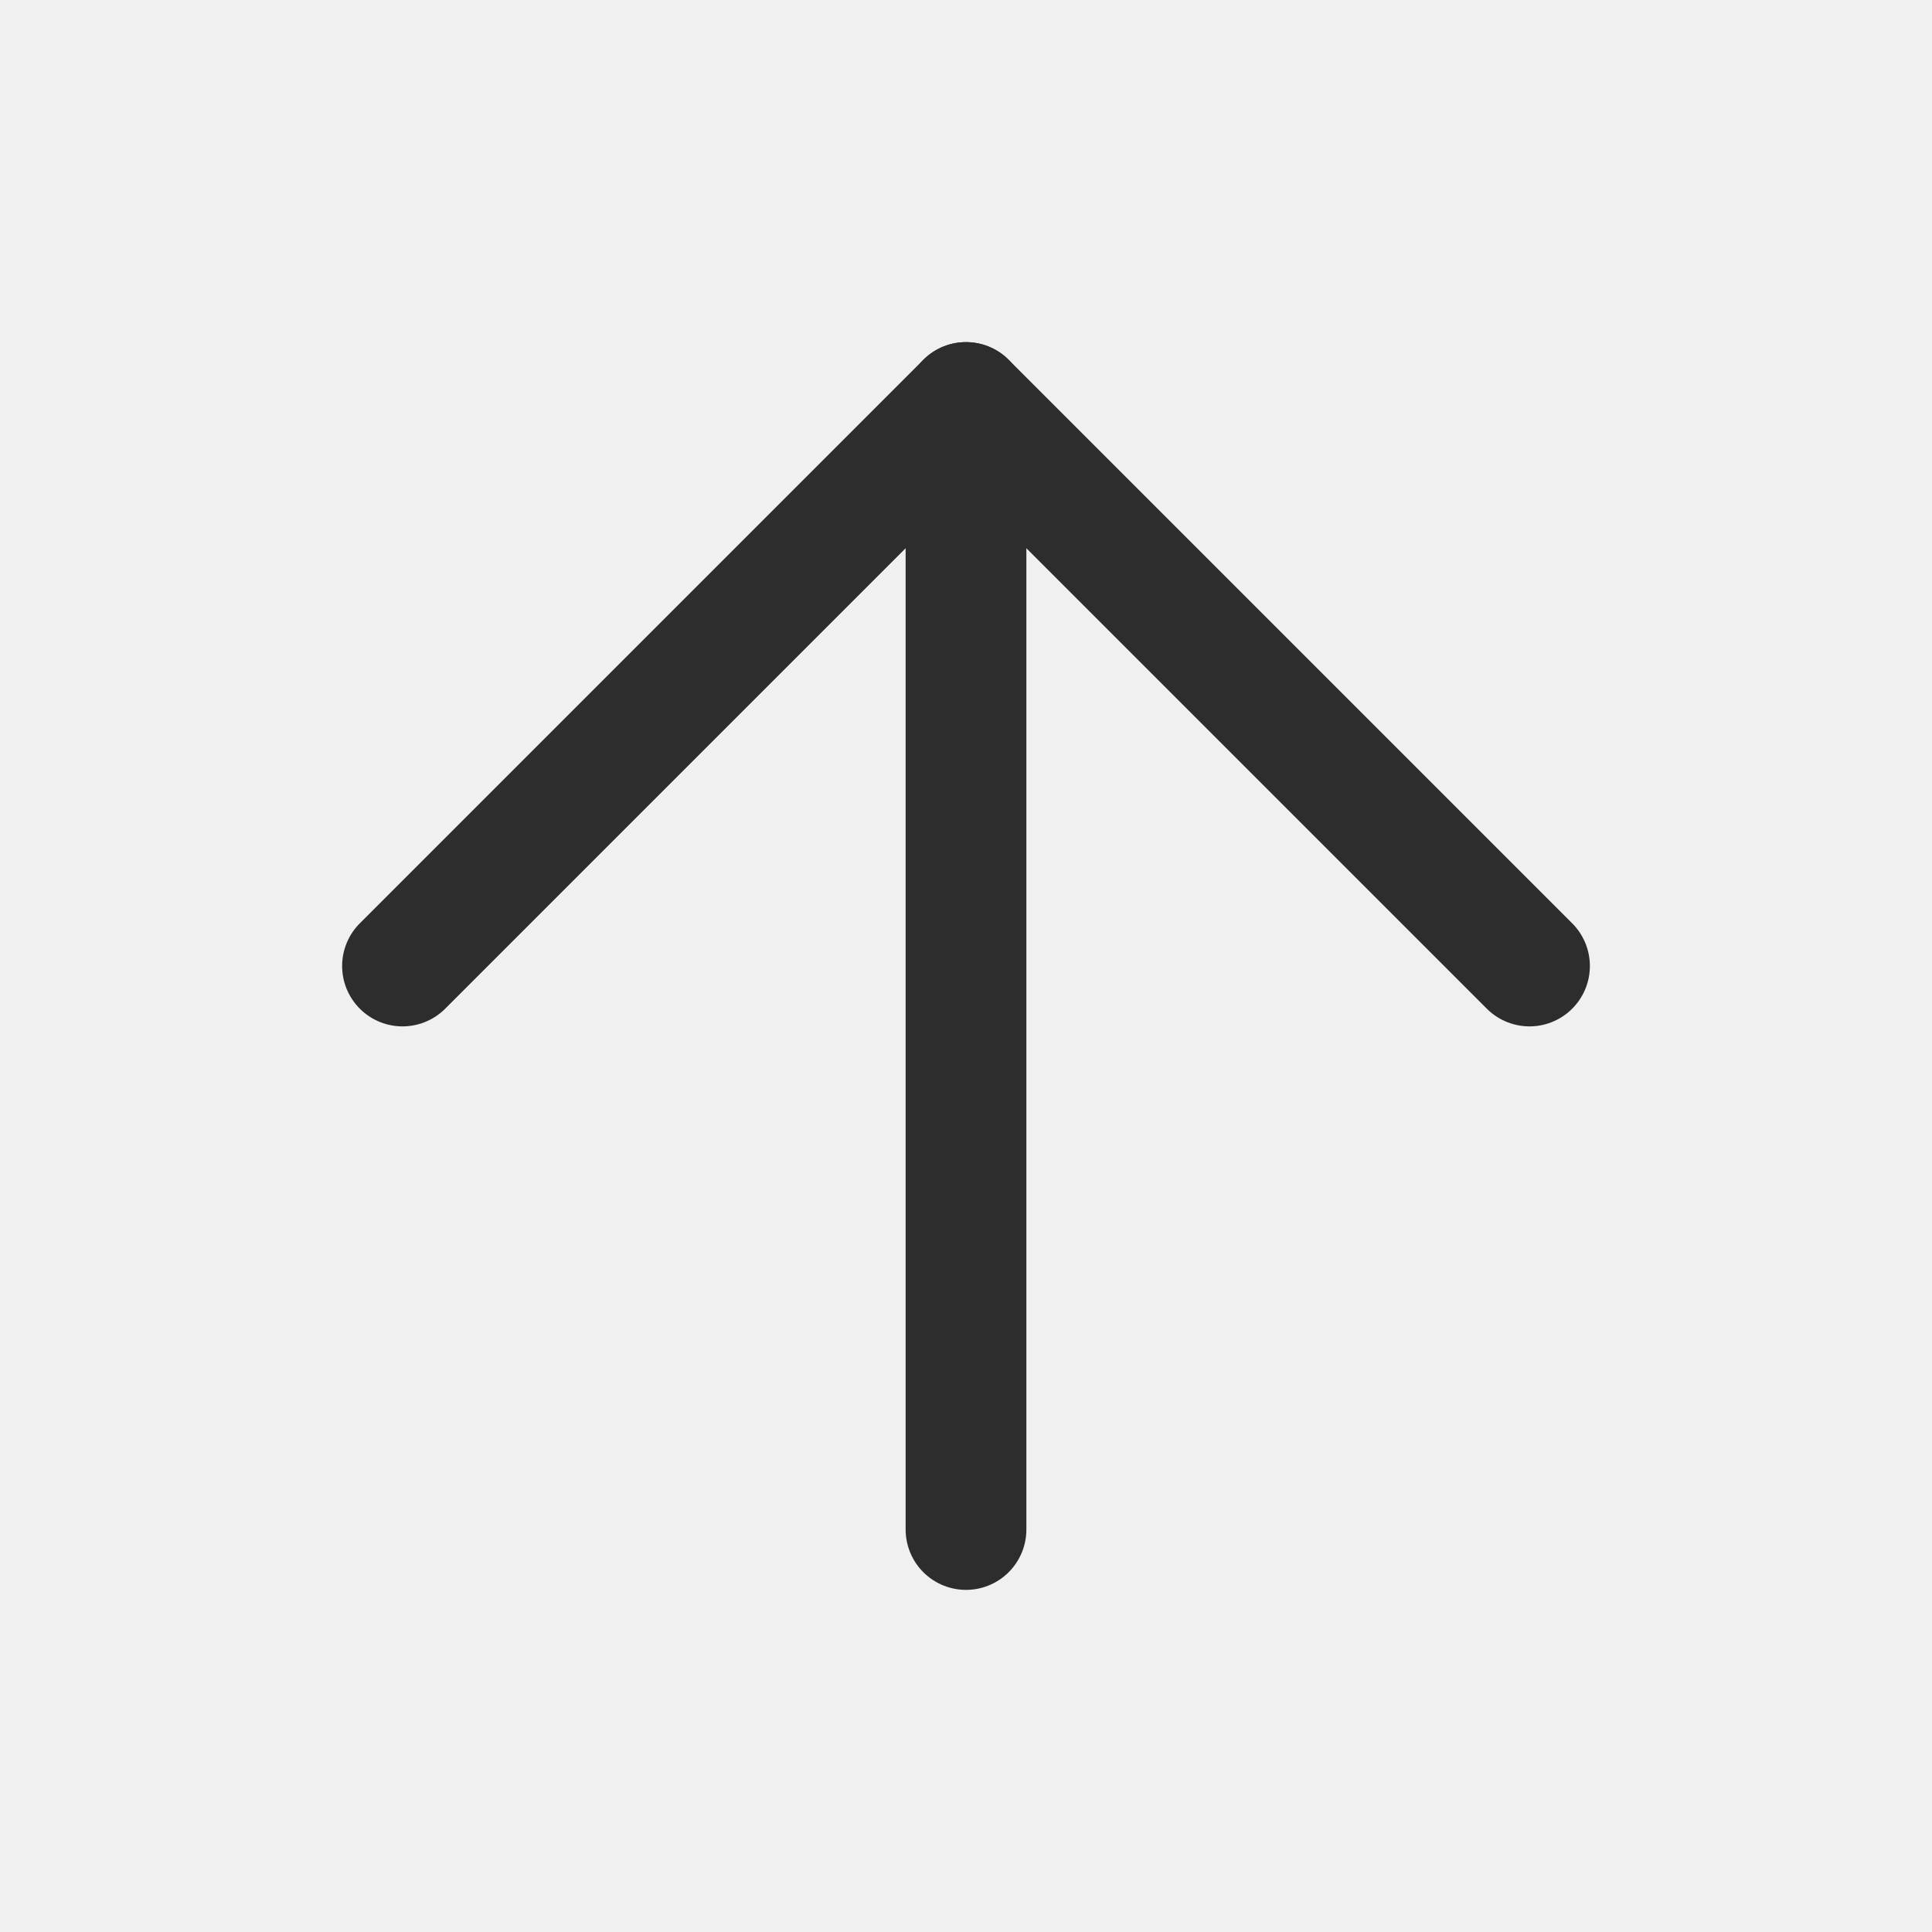
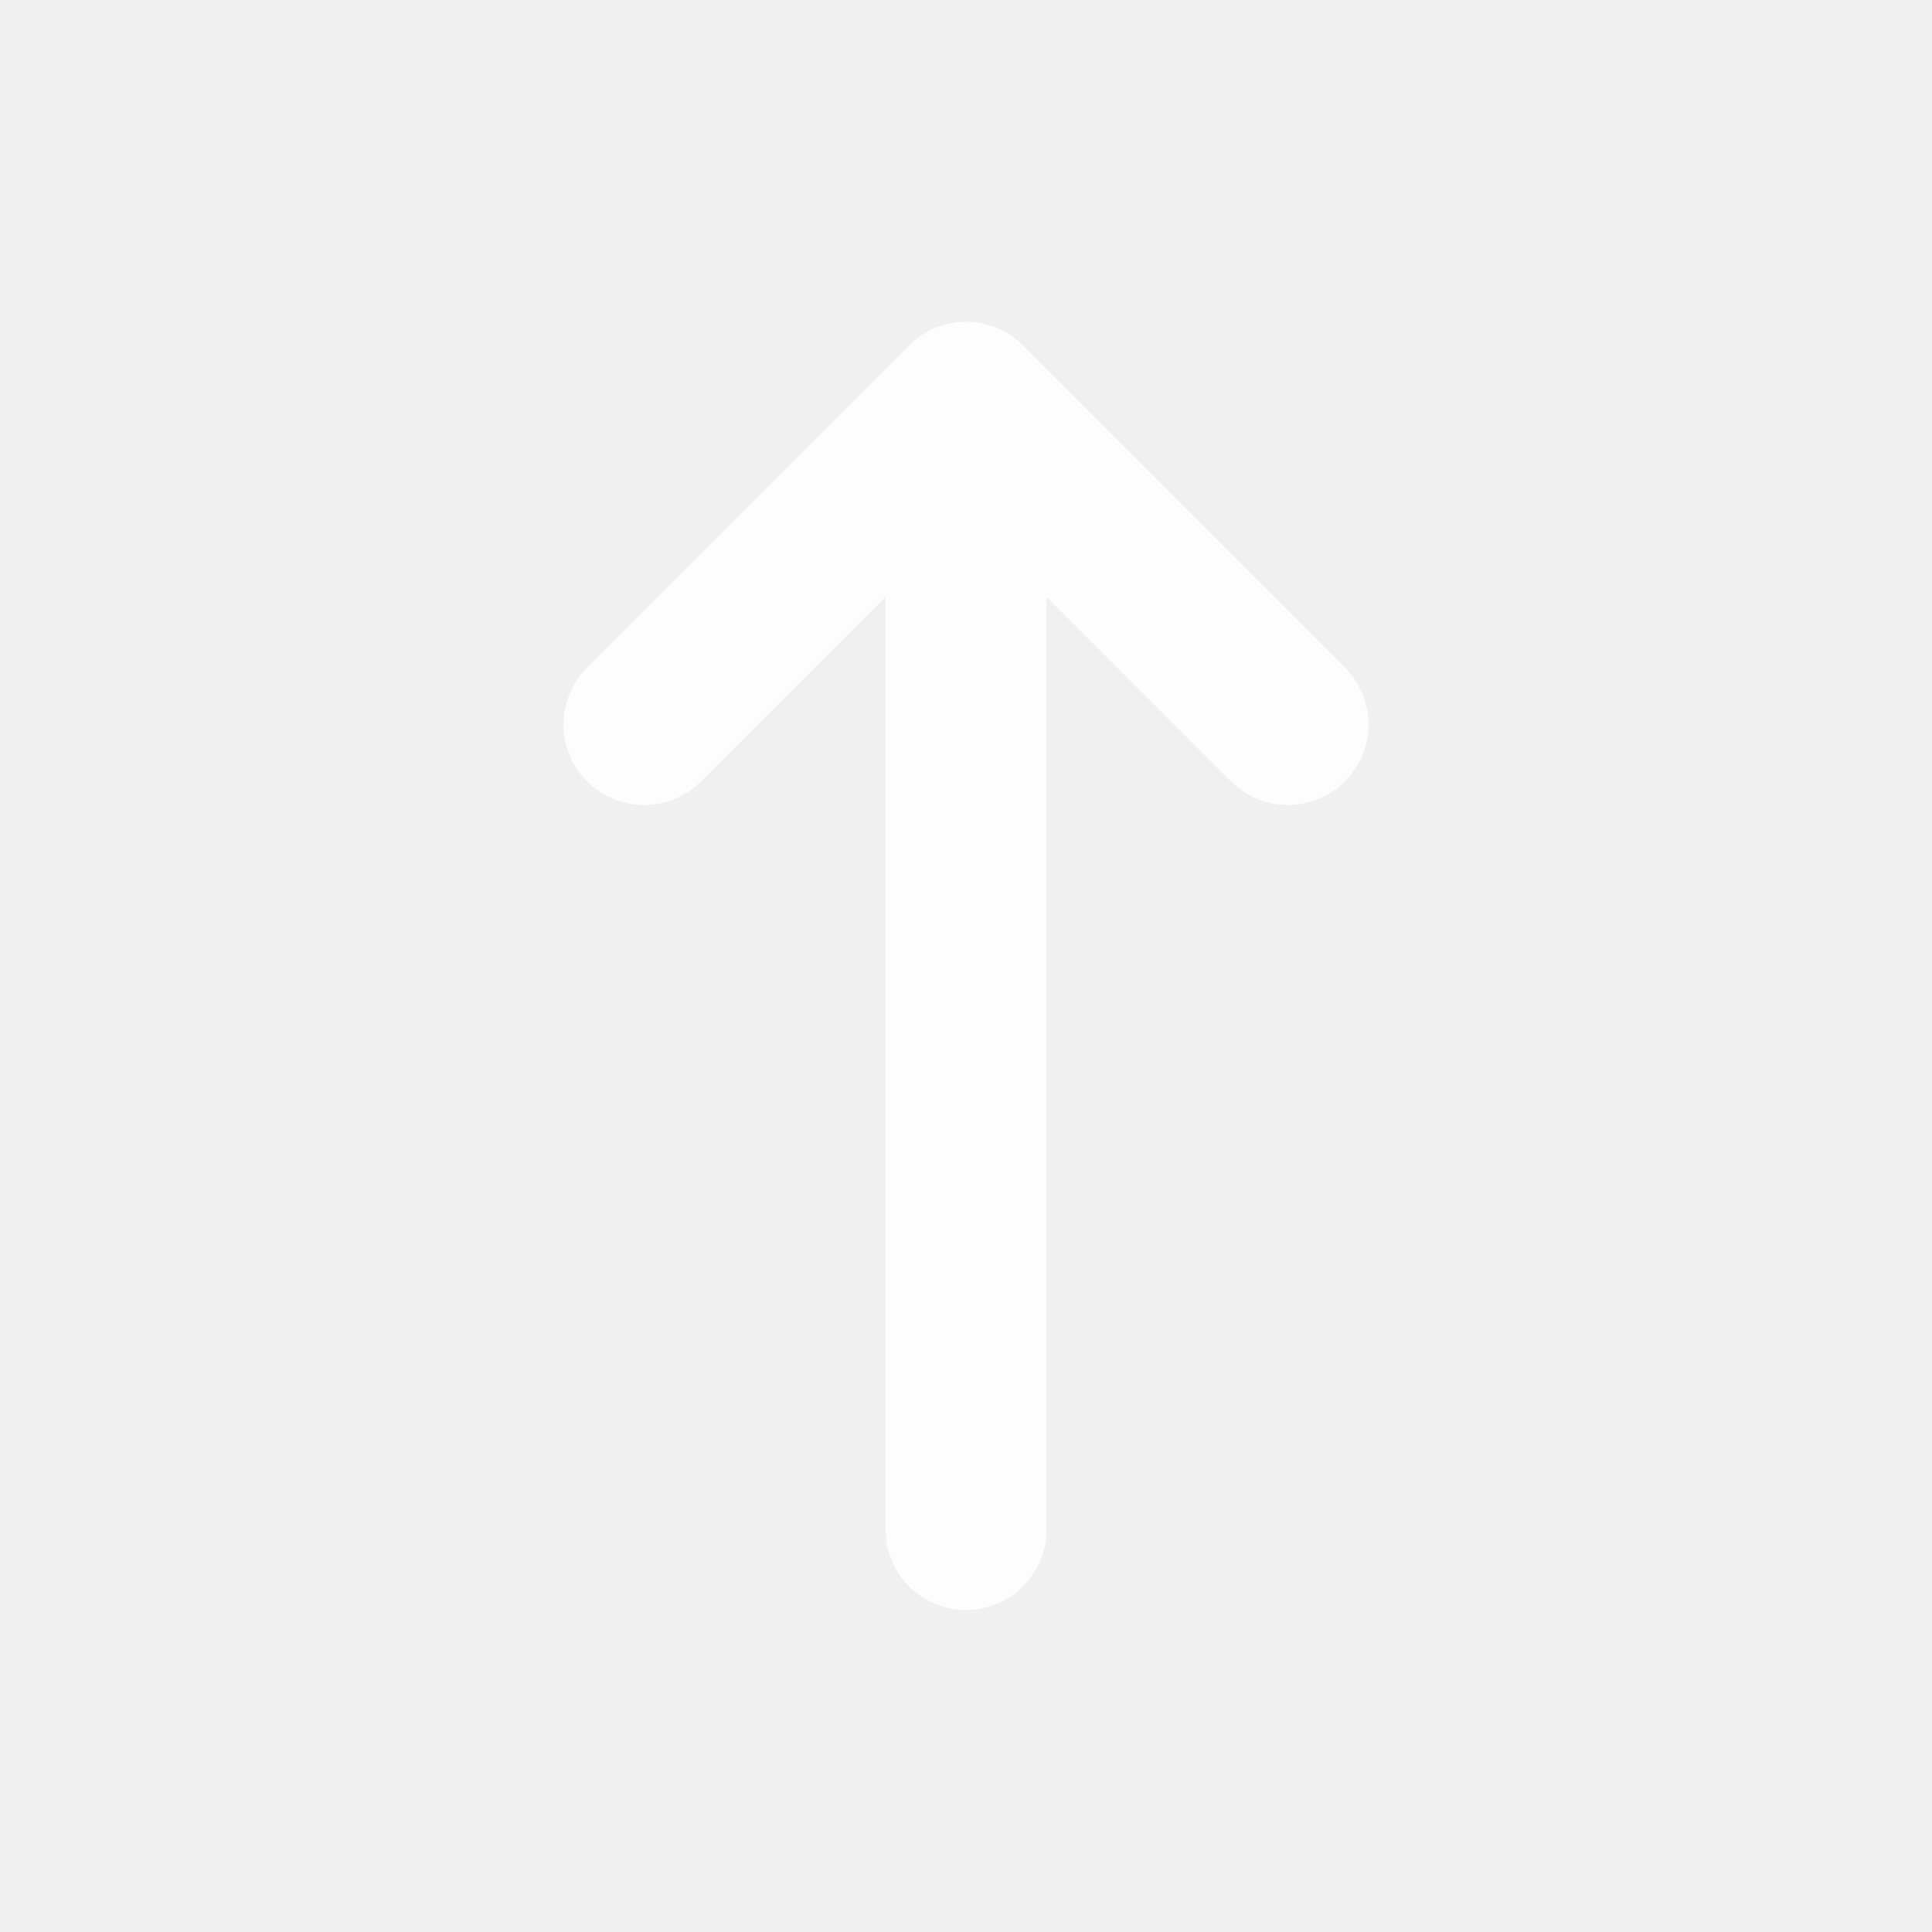
<svg xmlns="http://www.w3.org/2000/svg" width="24" height="24" viewBox="0 0 24 24" fill="none">
-   <path d="M12 19L12 5" stroke="#2D2D2D" stroke-width="1.5" stroke-linecap="round" stroke-linejoin="round" />
-   <path d="M5 12L12 5L19 12" stroke="#2D2D2D" stroke-width="1.5" stroke-linecap="round" stroke-linejoin="round" />
+   <g clip-path="url(#clip0_1384_811)">
+     <path d="M12 19L12 5" stroke="#FDFDFD" stroke-width="2" stroke-linecap="round" stroke-linejoin="round" />
+     <path d="M16 9L12 5" stroke="#FDFDFD" stroke-width="2" stroke-linecap="round" stroke-linejoin="round" />
+     <path d="M8 9L12 5" stroke="#FDFDFD" stroke-width="2" stroke-linecap="round" stroke-linejoin="round" />
+   </g>
+   <defs>
+     <clipPath id="clip0_1384_811">
+       <rect width="24" height="24" fill="white" transform="translate(1.04907e-06 24) rotate(-90)" />
+     </clipPath>
+   </defs>
</svg>
